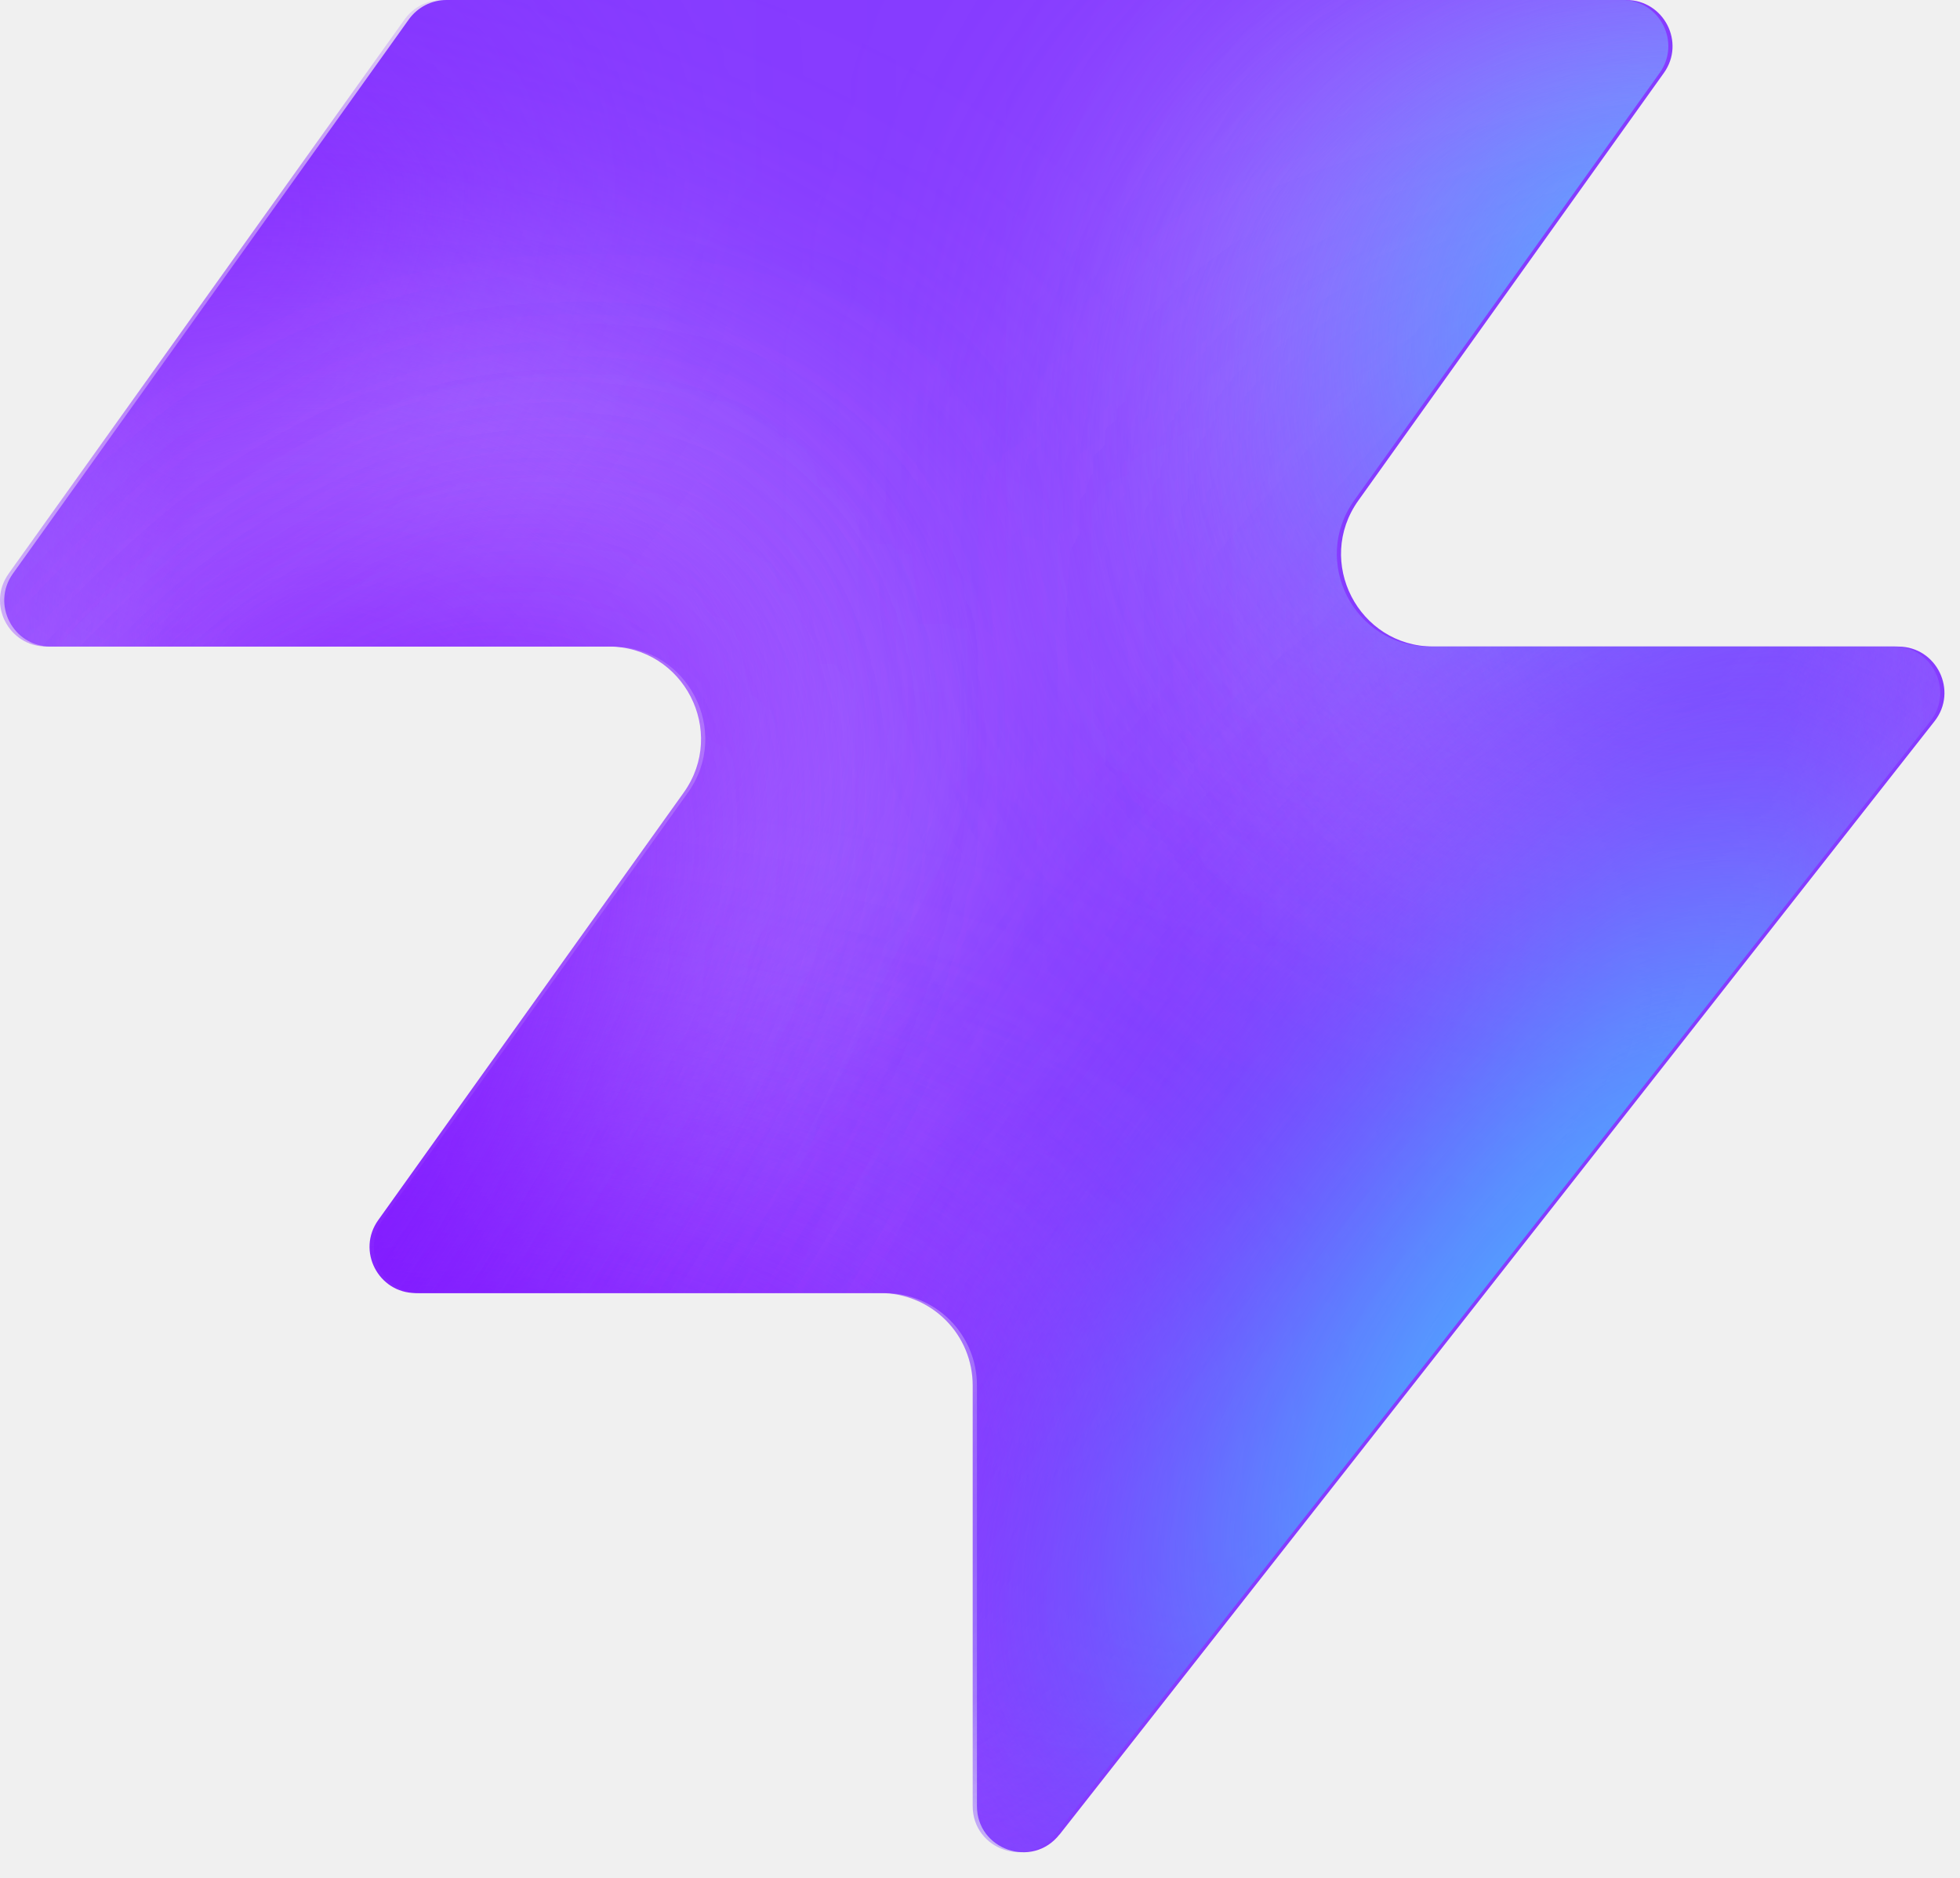
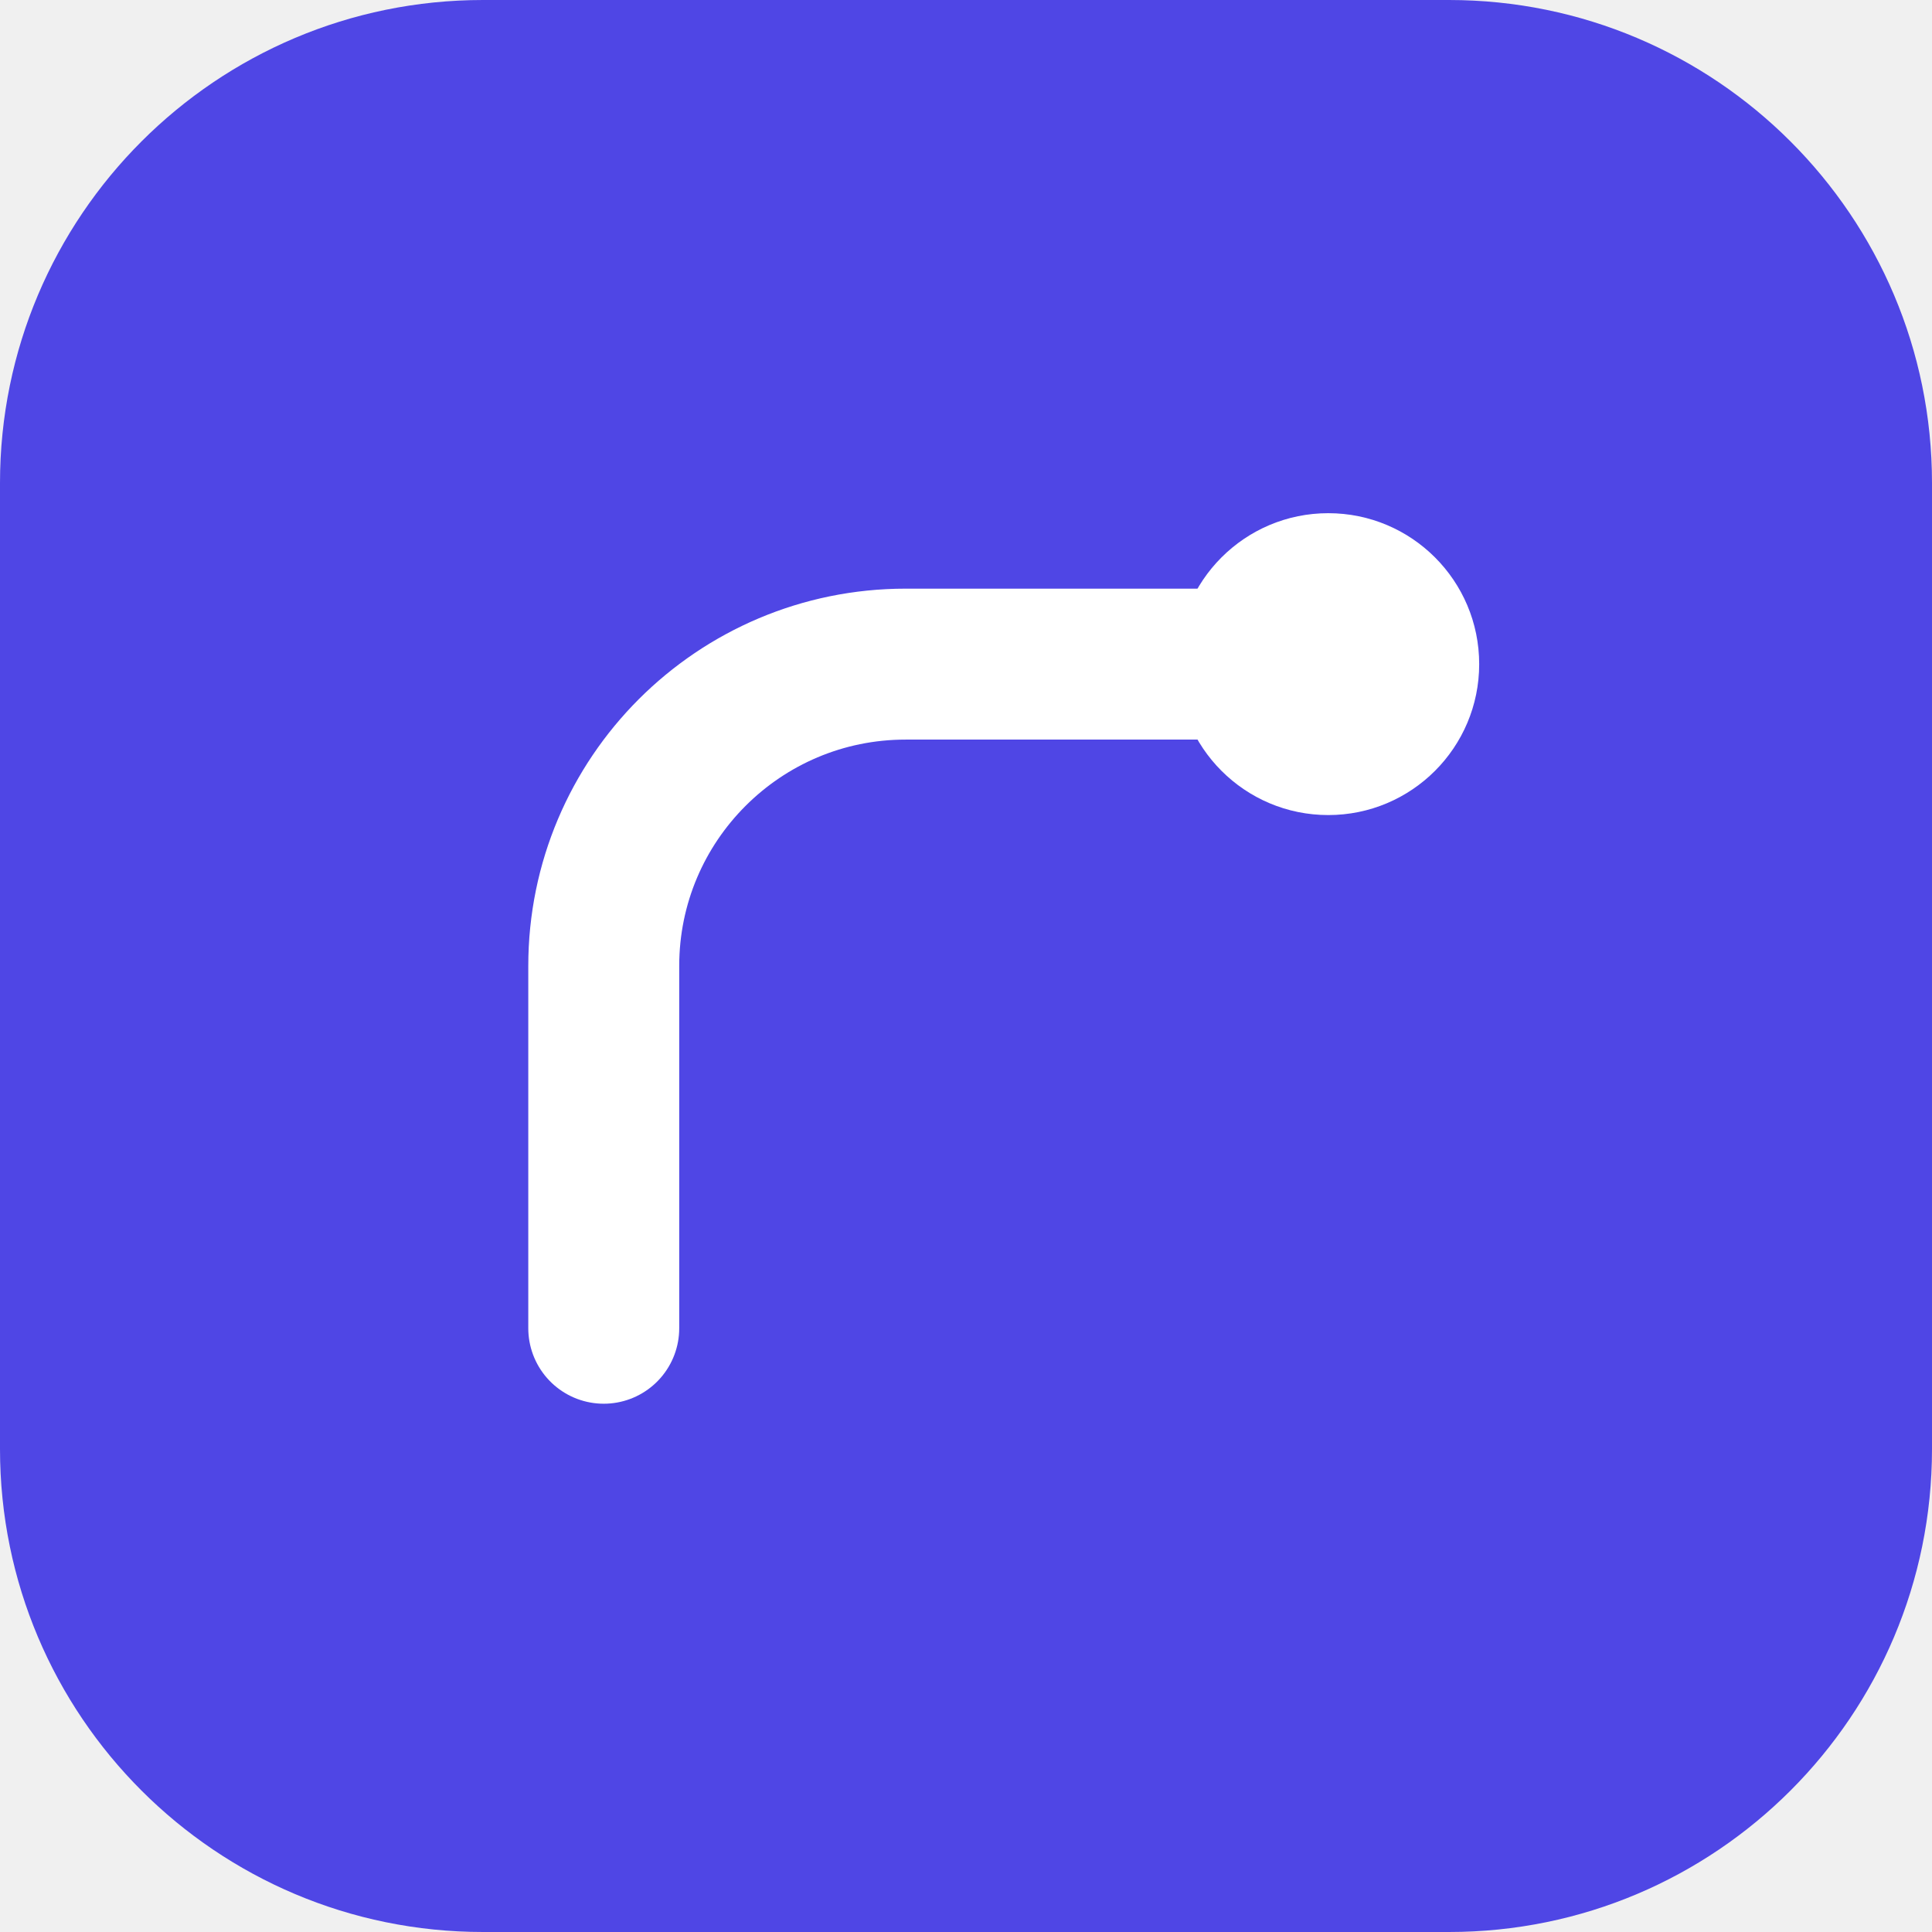
- <svg xmlns="http://www.w3.org/2000/svg" width="48" height="46" fill="none" viewBox="0 0 48 46">
-   <path fill="#863bff" d="M25.946 44.938c-.664.845-2.021.375-2.021-.698V33.937a2.26 2.26 0 0 0-2.262-2.262H10.287c-.92 0-1.456-1.04-.92-1.788l7.48-10.471c1.07-1.497 0-3.578-1.842-3.578H1.237c-.92 0-1.456-1.04-.92-1.788L10.013.474c.214-.297.556-.474.92-.474h28.894c.92 0 1.456 1.04.92 1.788l-7.48 10.471c-1.07 1.498 0 3.579 1.842 3.579h11.377c.943 0 1.473 1.088.89 1.83L25.947 44.94z" style="fill:#863bff;fill:color(display-p3 .525 .23 1);fill-opacity:1" />
-   <mask id="a" width="48" height="46" x="0" y="0" maskUnits="userSpaceOnUse" style="mask-type:alpha">
-     <path fill="#000" d="M25.842 44.938c-.664.844-2.021.375-2.021-.698V33.937a2.26 2.26 0 0 0-2.262-2.262H10.183c-.92 0-1.456-1.04-.92-1.788l7.48-10.471c1.07-1.498 0-3.579-1.842-3.579H1.133c-.92 0-1.456-1.04-.92-1.787L9.91.473c.214-.297.556-.474.92-.474h28.894c.92 0 1.456 1.04.92 1.788l-7.48 10.471c-1.07 1.498 0 3.578 1.842 3.578h11.377c.943 0 1.473 1.088.89 1.832L25.843 44.94z" style="fill:#000;fill-opacity:1" />
-   </mask>
-   <g mask="url(#a)">
-     <g filter="url(#b)">
-       <ellipse cx="5.508" cy="14.704" fill="#ede6ff" rx="5.508" ry="14.704" style="fill:#ede6ff;fill:color(display-p3 .927 .903 1);fill-opacity:1" transform="matrix(.00324 1 1 -.00324 -4.47 31.516)" />
-     </g>
-     <g filter="url(#c)">
-       <ellipse cx="10.399" cy="29.851" fill="#ede6ff" rx="10.399" ry="29.851" style="fill:#ede6ff;fill:color(display-p3 .927 .903 1);fill-opacity:1" transform="matrix(.00324 1 1 -.00324 -39.328 7.883)" />
-     </g>
-     <g filter="url(#d)">
-       <ellipse cx="5.508" cy="30.487" fill="#7e14ff" rx="5.508" ry="30.487" style="fill:#7e14ff;fill:color(display-p3 .492 .077 1);fill-opacity:1" transform="rotate(89.814 -25.913 -14.639)scale(1 -1)" />
-     </g>
-     <g filter="url(#e)">
-       <ellipse cx="5.508" cy="30.599" fill="#7e14ff" rx="5.508" ry="30.599" style="fill:#7e14ff;fill:color(display-p3 .492 .077 1);fill-opacity:1" transform="rotate(89.814 -32.644 -3.334)scale(1 -1)" />
-     </g>
-     <g filter="url(#f)">
-       <ellipse cx="5.508" cy="30.599" fill="#7e14ff" rx="5.508" ry="30.599" style="fill:#7e14ff;fill:color(display-p3 .492 .077 1);fill-opacity:1" transform="matrix(.00324 1 1 -.00324 -34.34 30.47)" />
-     </g>
-     <g filter="url(#g)">
-       <ellipse cx="14.072" cy="22.078" fill="#ede6ff" rx="14.072" ry="22.078" style="fill:#ede6ff;fill:color(display-p3 .927 .903 1);fill-opacity:1" transform="rotate(93.35 24.506 48.493)scale(-1 1)" />
-     </g>
-     <g filter="url(#h)">
-       <ellipse cx="3.47" cy="21.501" fill="#7e14ff" rx="3.47" ry="21.501" style="fill:#7e14ff;fill:color(display-p3 .492 .077 1);fill-opacity:1" transform="rotate(89.009 28.708 47.59)scale(-1 1)" />
-     </g>
-     <g filter="url(#i)">
-       <ellipse cx="3.47" cy="21.501" fill="#7e14ff" rx="3.47" ry="21.501" style="fill:#7e14ff;fill:color(display-p3 .492 .077 1);fill-opacity:1" transform="rotate(89.009 28.708 47.59)scale(-1 1)" />
-     </g>
-     <g filter="url(#j)">
-       <ellipse cx=".387" cy="8.972" fill="#7e14ff" rx="4.407" ry="29.108" style="fill:#7e14ff;fill:color(display-p3 .492 .077 1);fill-opacity:1" transform="rotate(39.51 .387 8.972)" />
-     </g>
-     <g filter="url(#k)">
-       <ellipse cx="47.523" cy="-6.092" fill="#7e14ff" rx="4.407" ry="29.108" style="fill:#7e14ff;fill:color(display-p3 .492 .077 1);fill-opacity:1" transform="rotate(37.892 47.523 -6.092)" />
-     </g>
-     <g filter="url(#l)">
-       <ellipse cx="41.412" cy="6.333" fill="#47bfff" rx="5.971" ry="9.665" style="fill:#47bfff;fill:color(display-p3 .28 .748 1);fill-opacity:1" transform="rotate(37.892 41.412 6.333)" />
-     </g>
-     <g filter="url(#m)">
-       <ellipse cx="-1.879" cy="38.332" fill="#7e14ff" rx="4.407" ry="29.108" style="fill:#7e14ff;fill:color(display-p3 .492 .077 1);fill-opacity:1" transform="rotate(37.892 -1.88 38.332)" />
-     </g>
-     <g filter="url(#n)">
-       <ellipse cx="-1.879" cy="38.332" fill="#7e14ff" rx="4.407" ry="29.108" style="fill:#7e14ff;fill:color(display-p3 .492 .077 1);fill-opacity:1" transform="rotate(37.892 -1.88 38.332)" />
-     </g>
-     <g filter="url(#o)">
-       <ellipse cx="35.651" cy="29.907" fill="#7e14ff" rx="4.407" ry="29.108" style="fill:#7e14ff;fill:color(display-p3 .492 .077 1);fill-opacity:1" transform="rotate(37.892 35.651 29.907)" />
-     </g>
-     <g filter="url(#p)">
-       <ellipse cx="38.418" cy="32.4" fill="#47bfff" rx="5.971" ry="15.297" style="fill:#47bfff;fill:color(display-p3 .28 .748 1);fill-opacity:1" transform="rotate(37.892 38.418 32.4)" />
-     </g>
-   </g>
-   <defs>
-     <filter id="b" width="60.045" height="41.654" x="-19.77" y="16.149" color-interpolation-filters="sRGB" filterUnits="userSpaceOnUse">
-       <feFlood flood-opacity="0" result="BackgroundImageFix" />
-       <feBlend in="SourceGraphic" in2="BackgroundImageFix" result="shape" />
-       <feGaussianBlur result="effect1_foregroundBlur_2002_17158" stdDeviation="7.659" />
-     </filter>
-     <filter id="c" width="90.34" height="51.437" x="-54.613" y="-7.533" color-interpolation-filters="sRGB" filterUnits="userSpaceOnUse">
-       <feFlood flood-opacity="0" result="BackgroundImageFix" />
-       <feBlend in="SourceGraphic" in2="BackgroundImageFix" result="shape" />
-       <feGaussianBlur result="effect1_foregroundBlur_2002_17158" stdDeviation="7.659" />
-     </filter>
-     <filter id="d" width="79.355" height="29.4" x="-49.64" y="2.03" color-interpolation-filters="sRGB" filterUnits="userSpaceOnUse">
-       <feFlood flood-opacity="0" result="BackgroundImageFix" />
-       <feBlend in="SourceGraphic" in2="BackgroundImageFix" result="shape" />
-       <feGaussianBlur result="effect1_foregroundBlur_2002_17158" stdDeviation="4.596" />
-     </filter>
-     <filter id="e" width="79.579" height="29.4" x="-45.045" y="20.029" color-interpolation-filters="sRGB" filterUnits="userSpaceOnUse">
-       <feFlood flood-opacity="0" result="BackgroundImageFix" />
-       <feBlend in="SourceGraphic" in2="BackgroundImageFix" result="shape" />
-       <feGaussianBlur result="effect1_foregroundBlur_2002_17158" stdDeviation="4.596" />
-     </filter>
-     <filter id="f" width="79.579" height="29.4" x="-43.513" y="21.178" color-interpolation-filters="sRGB" filterUnits="userSpaceOnUse">
-       <feFlood flood-opacity="0" result="BackgroundImageFix" />
-       <feBlend in="SourceGraphic" in2="BackgroundImageFix" result="shape" />
-       <feGaussianBlur result="effect1_foregroundBlur_2002_17158" stdDeviation="4.596" />
-     </filter>
-     <filter id="g" width="74.749" height="58.852" x="15.756" y="-17.901" color-interpolation-filters="sRGB" filterUnits="userSpaceOnUse">
-       <feFlood flood-opacity="0" result="BackgroundImageFix" />
-       <feBlend in="SourceGraphic" in2="BackgroundImageFix" result="shape" />
-       <feGaussianBlur result="effect1_foregroundBlur_2002_17158" stdDeviation="7.659" />
-     </filter>
-     <filter id="h" width="61.377" height="25.362" x="23.548" y="2.284" color-interpolation-filters="sRGB" filterUnits="userSpaceOnUse">
-       <feFlood flood-opacity="0" result="BackgroundImageFix" />
-       <feBlend in="SourceGraphic" in2="BackgroundImageFix" result="shape" />
-       <feGaussianBlur result="effect1_foregroundBlur_2002_17158" stdDeviation="4.596" />
-     </filter>
-     <filter id="i" width="61.377" height="25.362" x="23.548" y="2.284" color-interpolation-filters="sRGB" filterUnits="userSpaceOnUse">
-       <feFlood flood-opacity="0" result="BackgroundImageFix" />
-       <feBlend in="SourceGraphic" in2="BackgroundImageFix" result="shape" />
-       <feGaussianBlur result="effect1_foregroundBlur_2002_17158" stdDeviation="4.596" />
-     </filter>
-     <filter id="j" width="56.045" height="63.649" x="-27.636" y="-22.853" color-interpolation-filters="sRGB" filterUnits="userSpaceOnUse">
-       <feFlood flood-opacity="0" result="BackgroundImageFix" />
-       <feBlend in="SourceGraphic" in2="BackgroundImageFix" result="shape" />
-       <feGaussianBlur result="effect1_foregroundBlur_2002_17158" stdDeviation="4.596" />
-     </filter>
-     <filter id="k" width="54.814" height="64.646" x="20.116" y="-38.415" color-interpolation-filters="sRGB" filterUnits="userSpaceOnUse">
-       <feFlood flood-opacity="0" result="BackgroundImageFix" />
-       <feBlend in="SourceGraphic" in2="BackgroundImageFix" result="shape" />
-       <feGaussianBlur result="effect1_foregroundBlur_2002_17158" stdDeviation="4.596" />
-     </filter>
-     <filter id="l" width="33.541" height="35.313" x="24.641" y="-11.323" color-interpolation-filters="sRGB" filterUnits="userSpaceOnUse">
-       <feFlood flood-opacity="0" result="BackgroundImageFix" />
-       <feBlend in="SourceGraphic" in2="BackgroundImageFix" result="shape" />
-       <feGaussianBlur result="effect1_foregroundBlur_2002_17158" stdDeviation="4.596" />
-     </filter>
-     <filter id="m" width="54.814" height="64.646" x="-29.286" y="6.009" color-interpolation-filters="sRGB" filterUnits="userSpaceOnUse">
-       <feFlood flood-opacity="0" result="BackgroundImageFix" />
-       <feBlend in="SourceGraphic" in2="BackgroundImageFix" result="shape" />
-       <feGaussianBlur result="effect1_foregroundBlur_2002_17158" stdDeviation="4.596" />
-     </filter>
-     <filter id="n" width="54.814" height="64.646" x="-29.286" y="6.009" color-interpolation-filters="sRGB" filterUnits="userSpaceOnUse">
-       <feFlood flood-opacity="0" result="BackgroundImageFix" />
-       <feBlend in="SourceGraphic" in2="BackgroundImageFix" result="shape" />
-       <feGaussianBlur result="effect1_foregroundBlur_2002_17158" stdDeviation="4.596" />
-     </filter>
-     <filter id="o" width="54.814" height="64.646" x="8.244" y="-2.416" color-interpolation-filters="sRGB" filterUnits="userSpaceOnUse">
-       <feFlood flood-opacity="0" result="BackgroundImageFix" />
-       <feBlend in="SourceGraphic" in2="BackgroundImageFix" result="shape" />
-       <feGaussianBlur result="effect1_foregroundBlur_2002_17158" stdDeviation="4.596" />
-     </filter>
-     <filter id="p" width="39.409" height="43.623" x="18.713" y="10.588" color-interpolation-filters="sRGB" filterUnits="userSpaceOnUse">
-       <feFlood flood-opacity="0" result="BackgroundImageFix" />
-       <feBlend in="SourceGraphic" in2="BackgroundImageFix" result="shape" />
-       <feGaussianBlur result="effect1_foregroundBlur_2002_17158" stdDeviation="4.596" />
-     </filter>
-   </defs>
+ <svg xmlns="http://www.w3.org/2000/svg" viewBox="0 0 32 32" fill="none">
+   <rect width="32" height="32" rx="8" fill="#4f46e5" />
+   <path d="M10 22v-6a5 5 0 0 1 5-5h7" stroke="#fff" stroke-width="2.5" stroke-linecap="round" stroke-linejoin="round" />
+   <circle cx="22" cy="11" r="2.5" fill="#fff" />
</svg>
